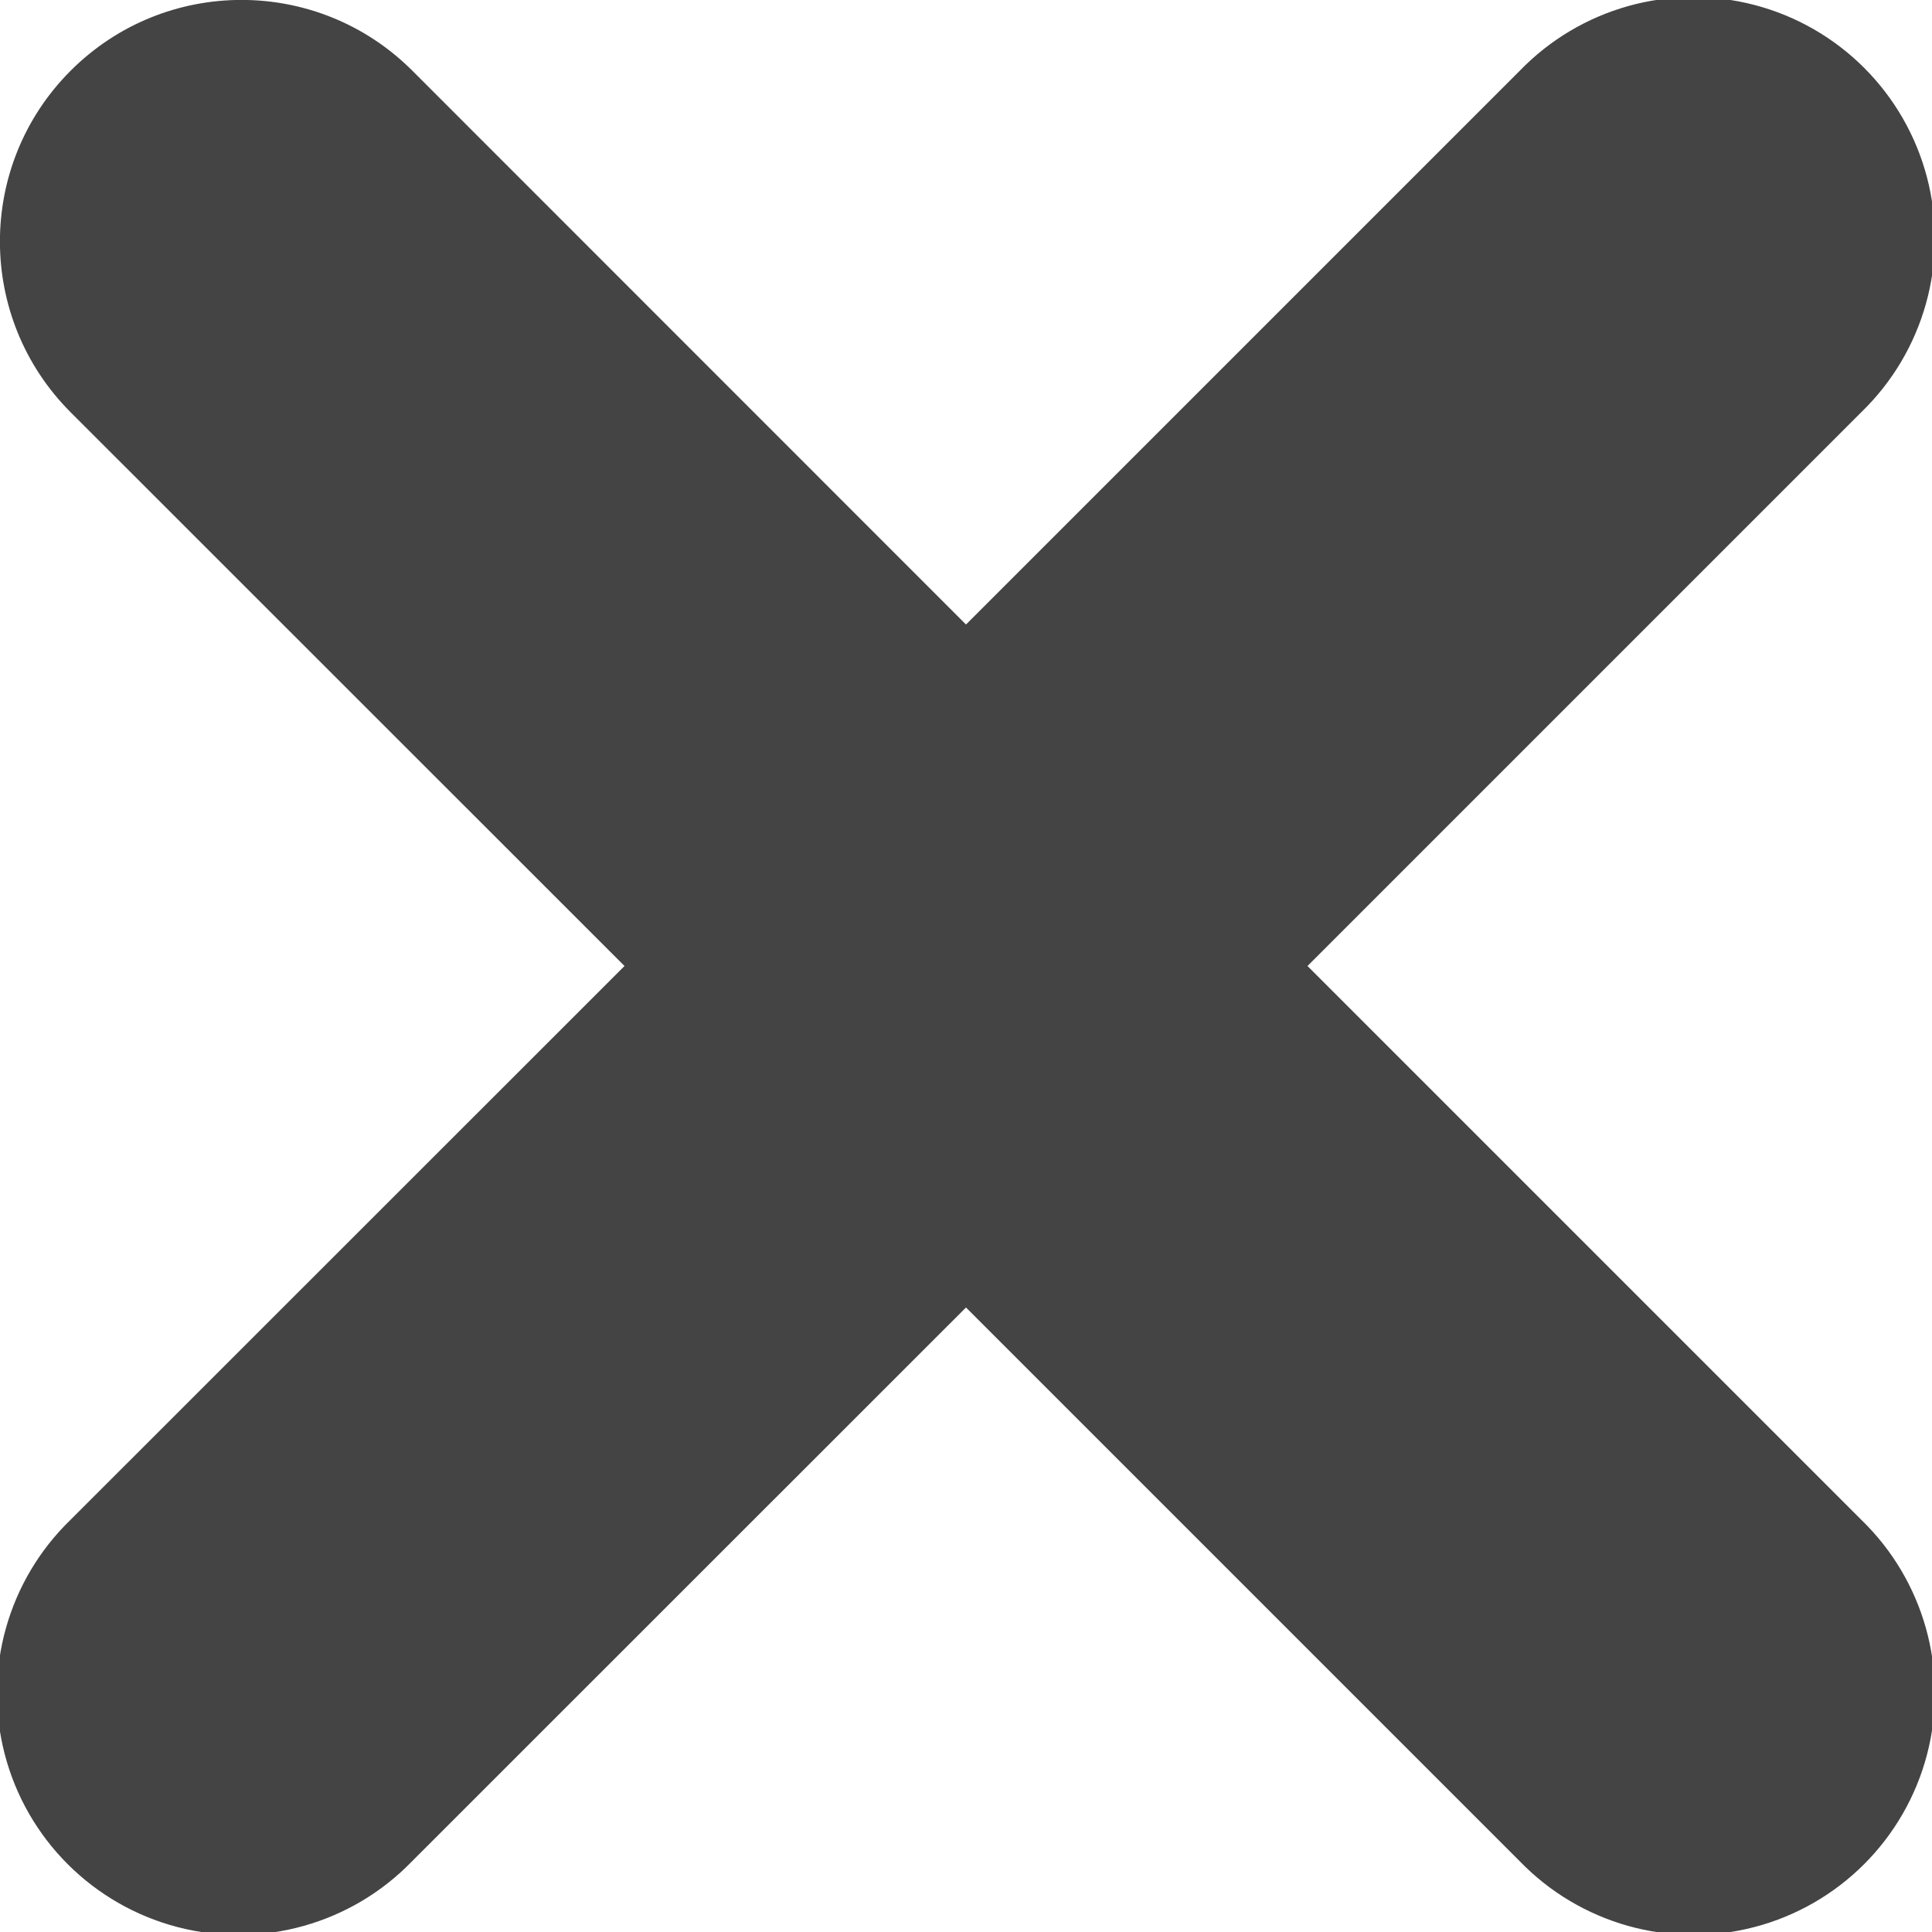
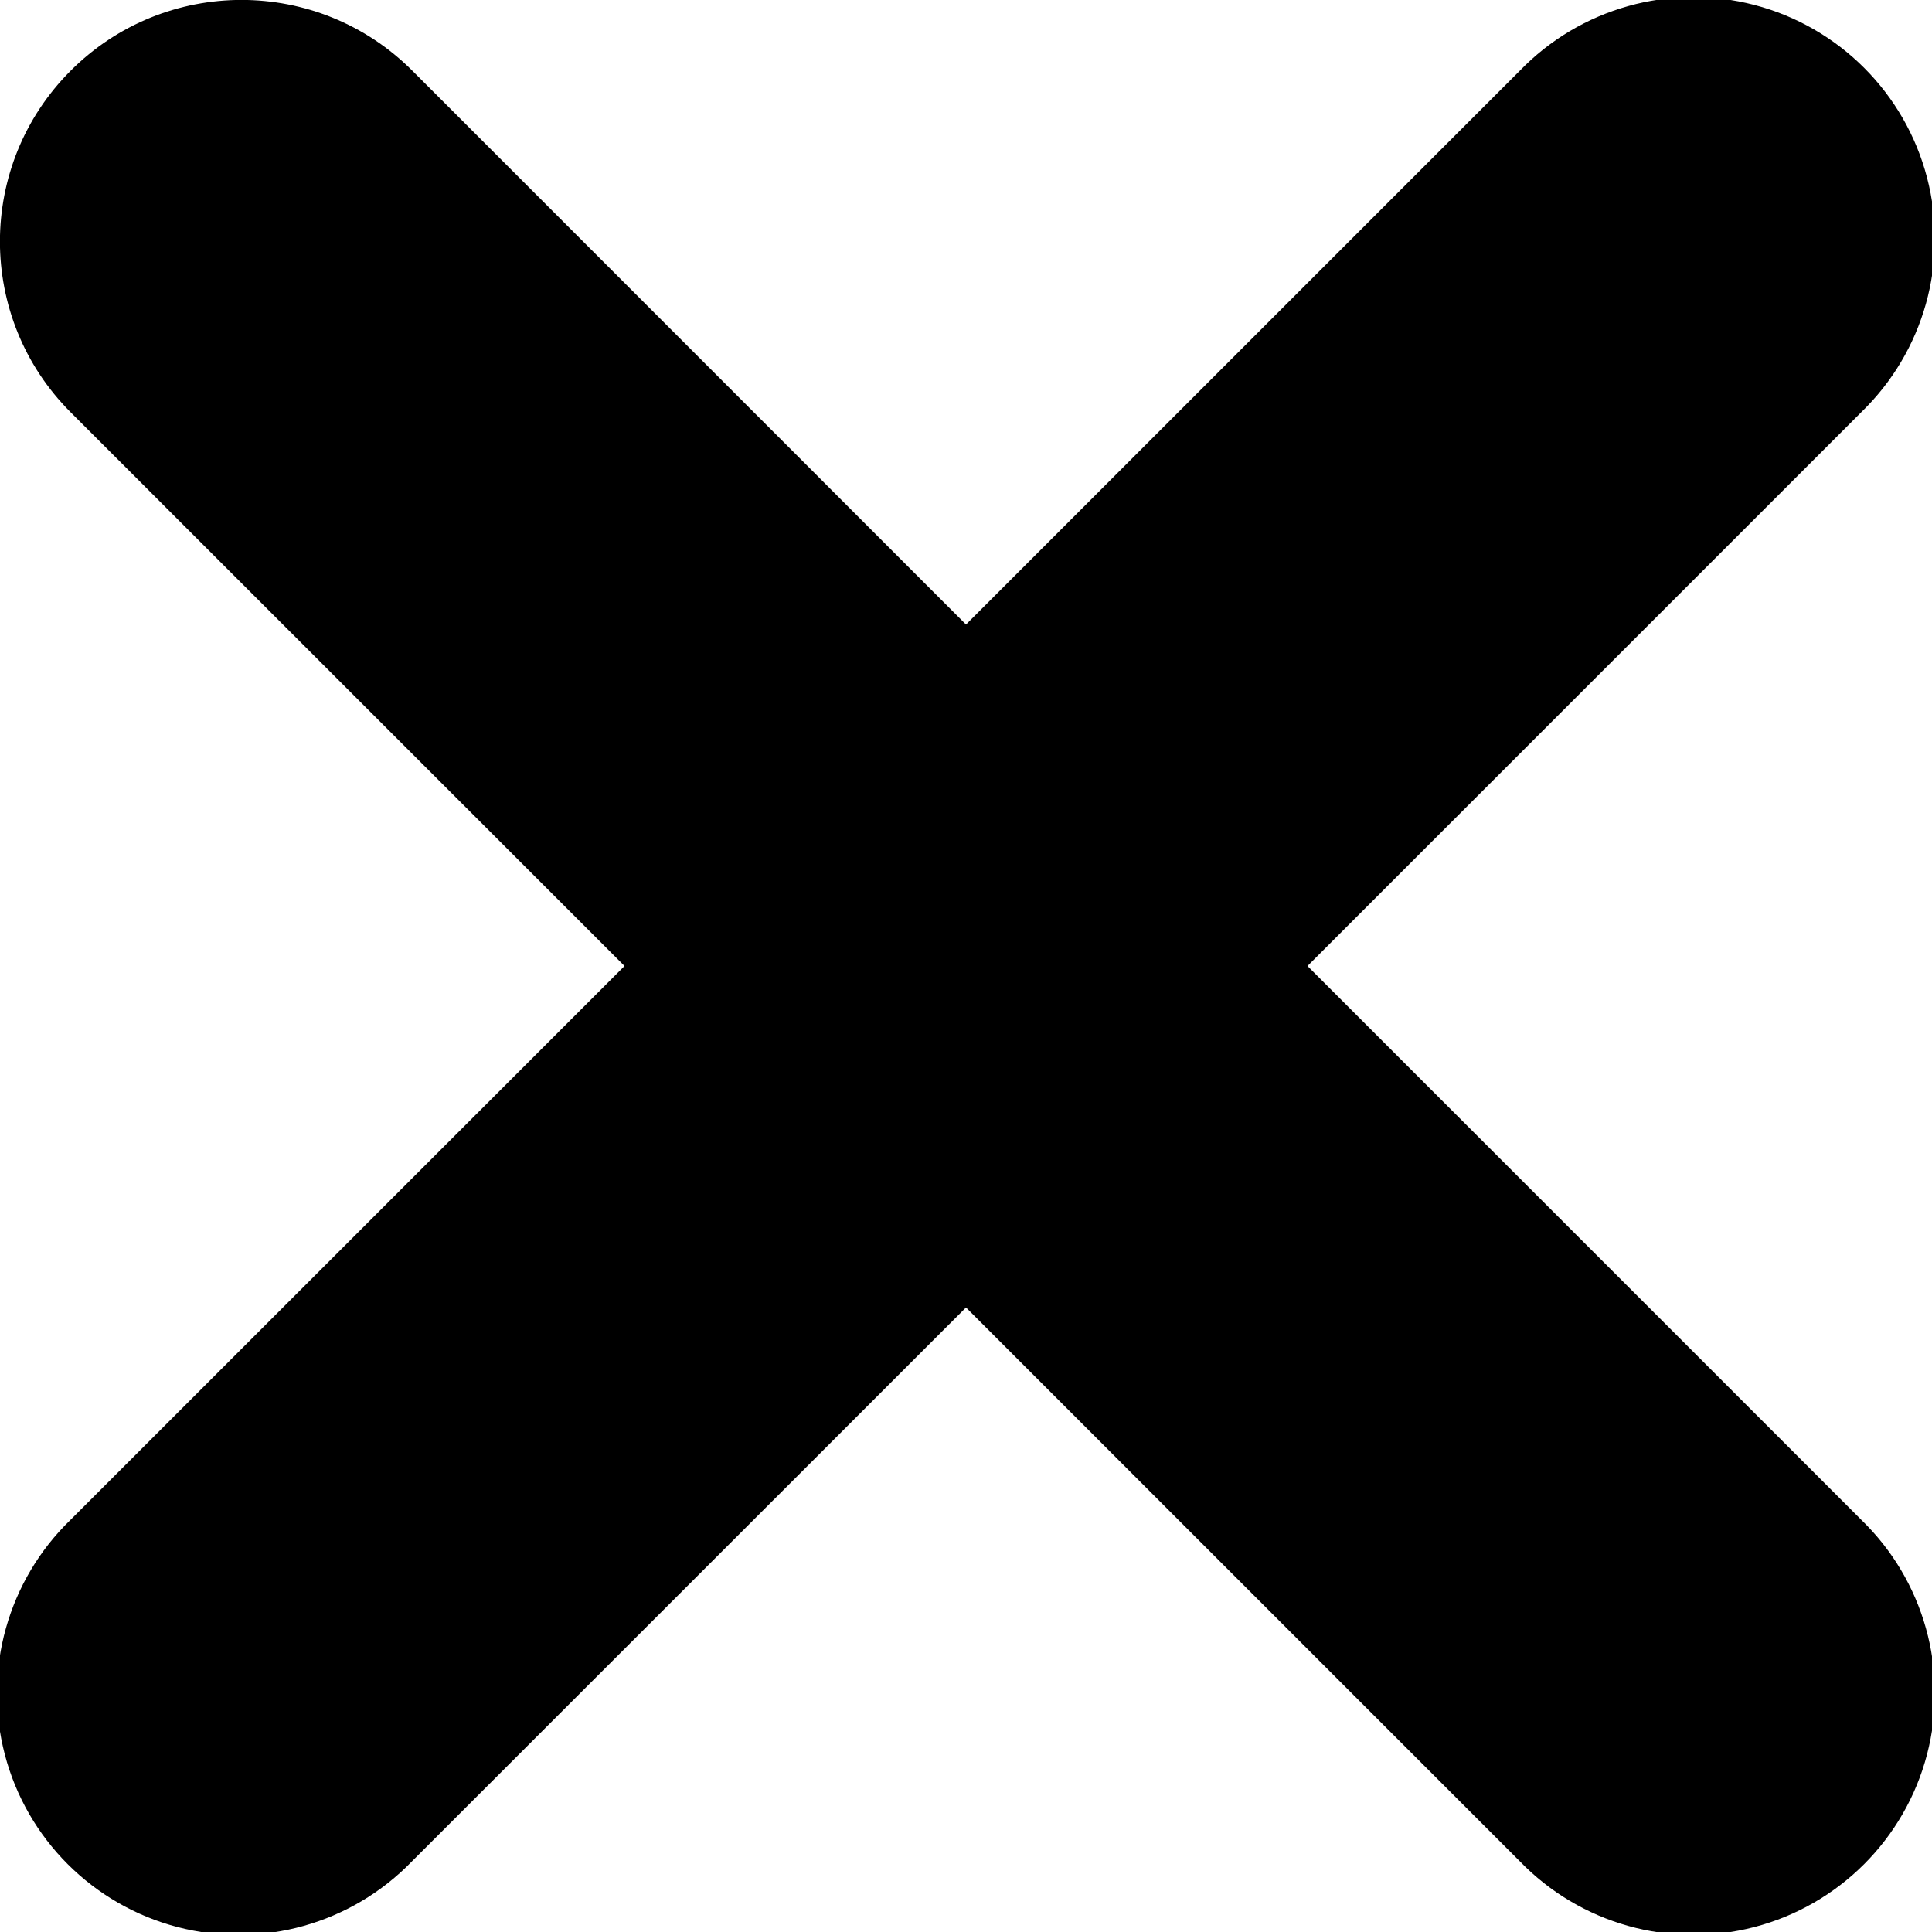
<svg xmlns="http://www.w3.org/2000/svg" width="12" height="12" viewBox="0 0 12 12">
  <g id="_Close_icon_-_on_details_panel" data-name="'Close' icon - on details panel" transform="translate(-1493 -157)">
-     <path id="ddddd" d="M11.121,9l3.439-3.439a1.5,1.5,0,1,0-2.121-2.121L9,6.879,5.561,3.439A1.5,1.5,0,0,0,3.439,5.561L6.879,9,3.439,12.439a1.5,1.5,0,1,0,2.121,2.121L9,11.121l3.439,3.439a1.5,1.5,0,1,0,2.121-2.121L11.121,9Z" transform="translate(1490 154)" fill="#444" />
+     <path id="ddddd" d="M11.121,9l3.439-3.439a1.5,1.5,0,1,0-2.121-2.121L9,6.879,5.561,3.439A1.5,1.5,0,0,0,3.439,5.561L6.879,9,3.439,12.439a1.5,1.5,0,1,0,2.121,2.121L9,11.121l3.439,3.439a1.5,1.5,0,1,0,2.121-2.121L11.121,9Z" transform="translate(1490 154)" />
  </g>
</svg>
